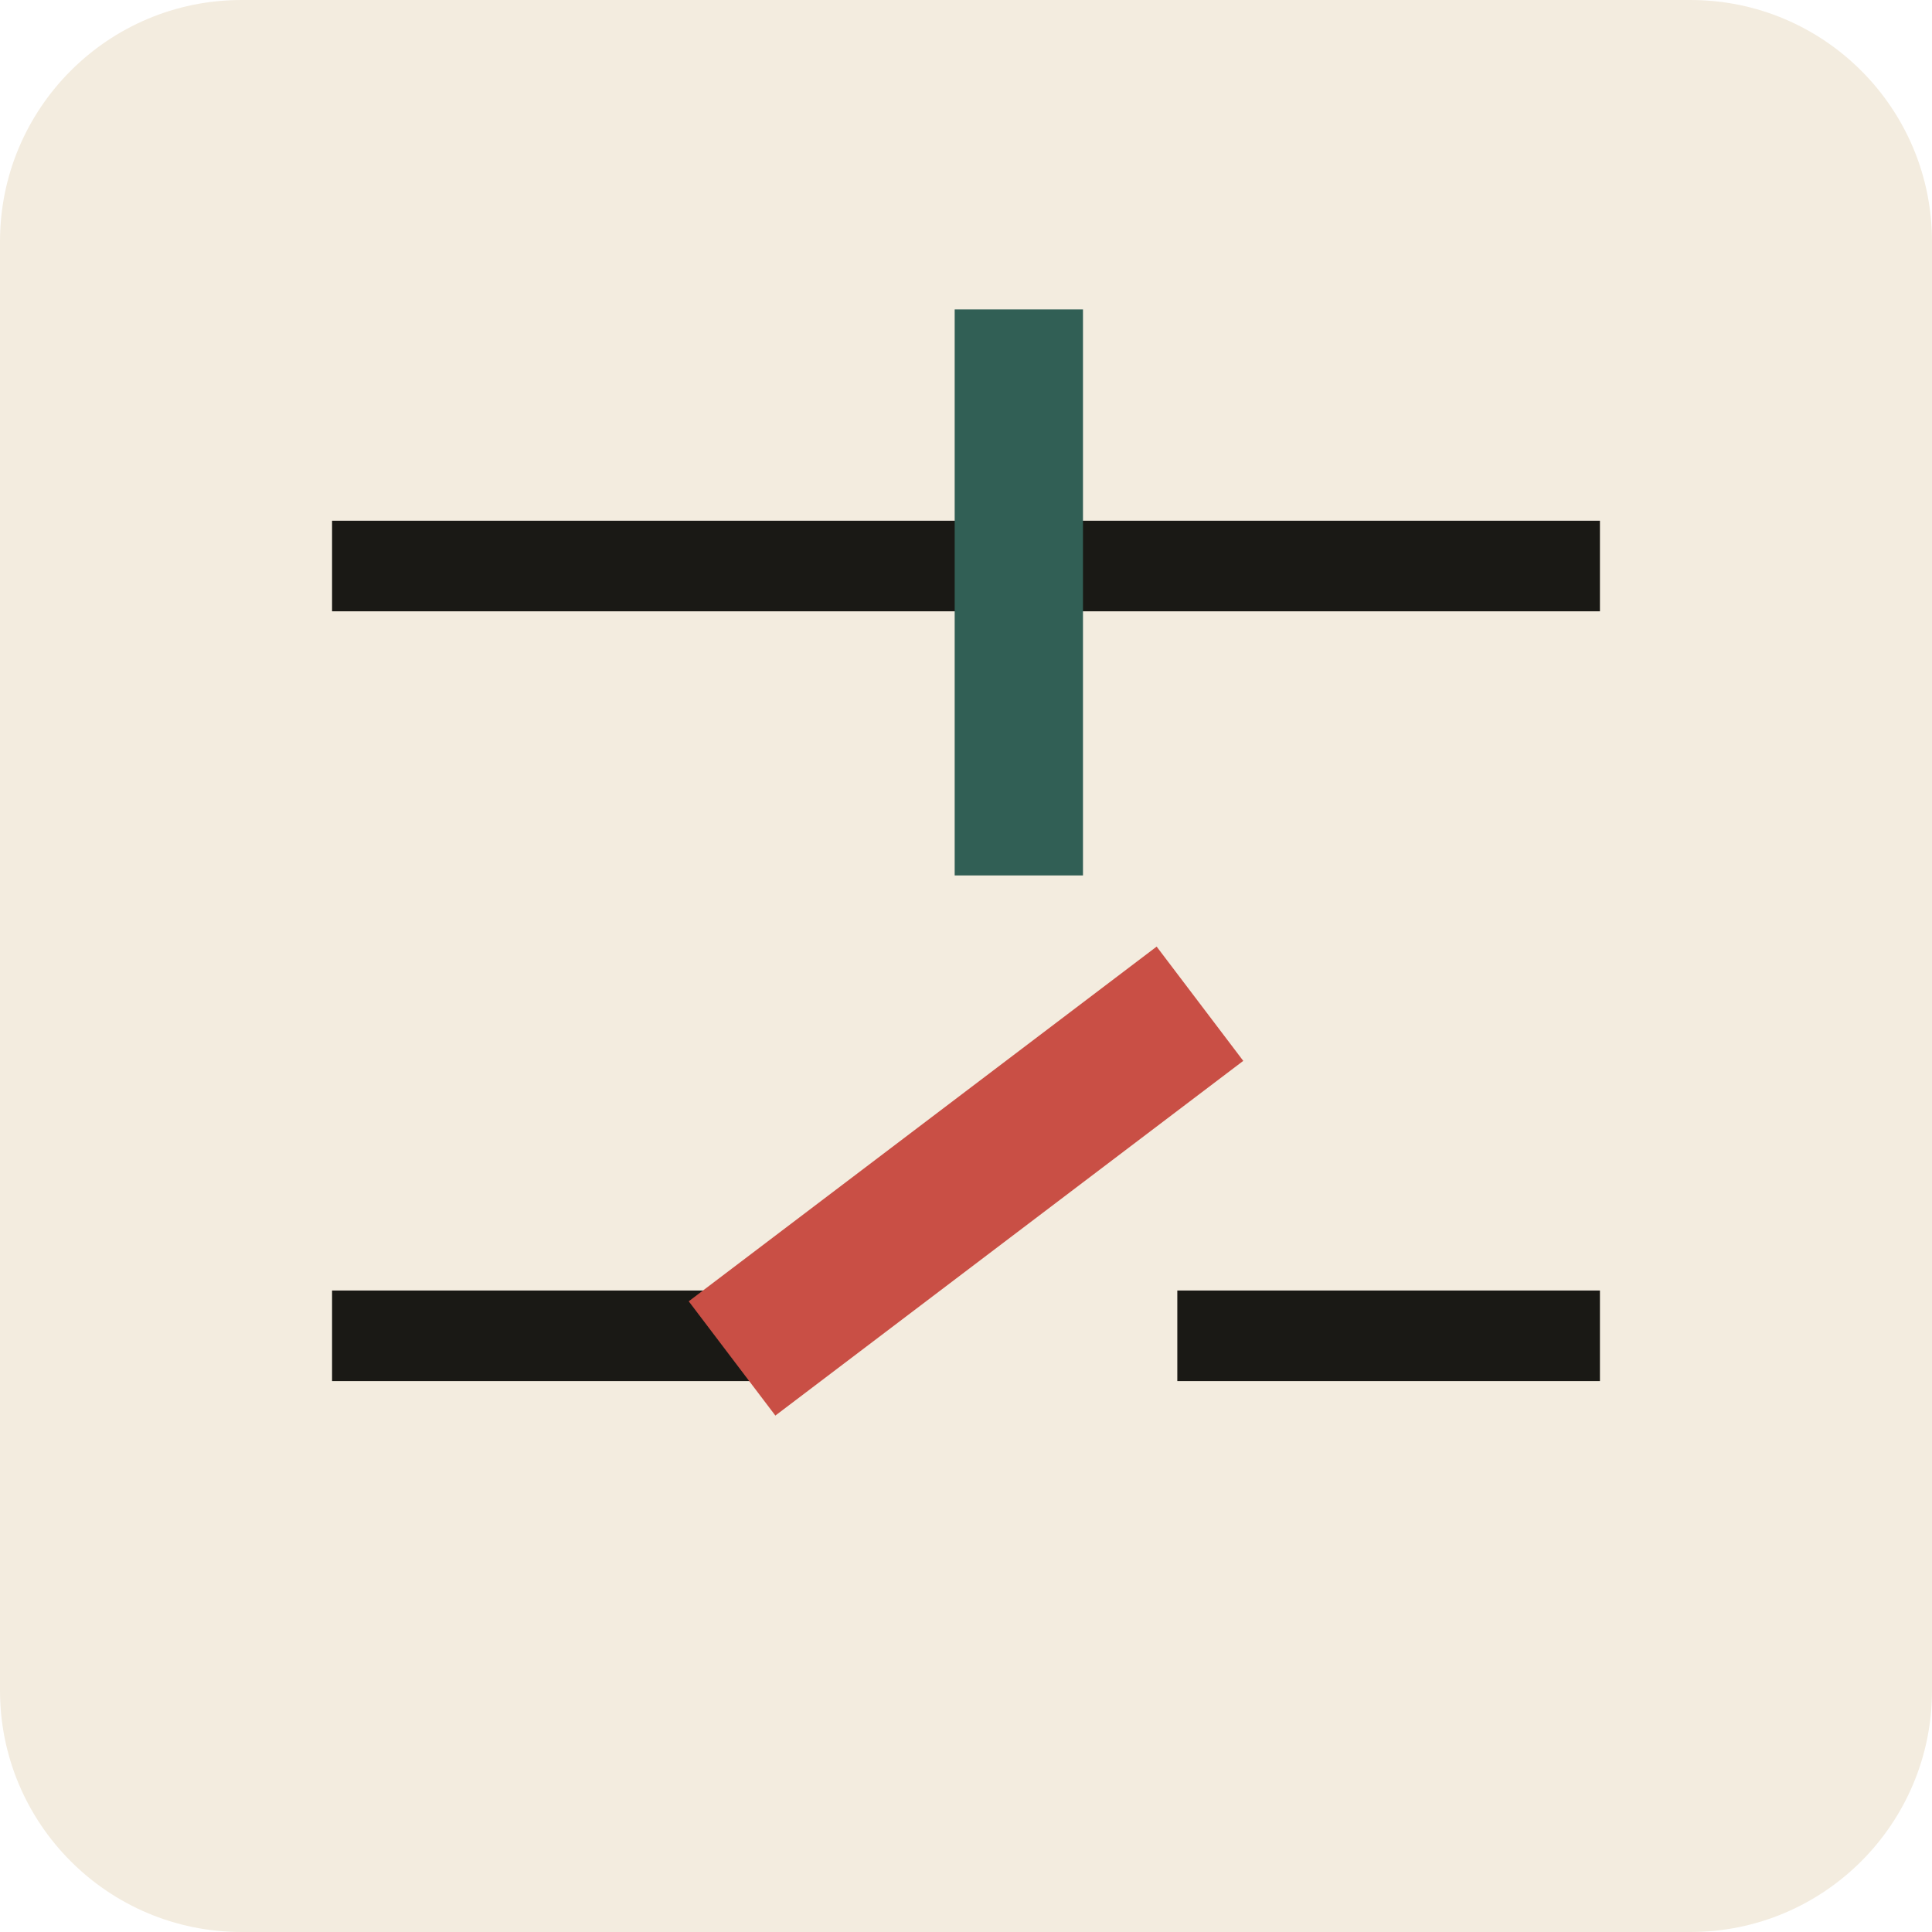
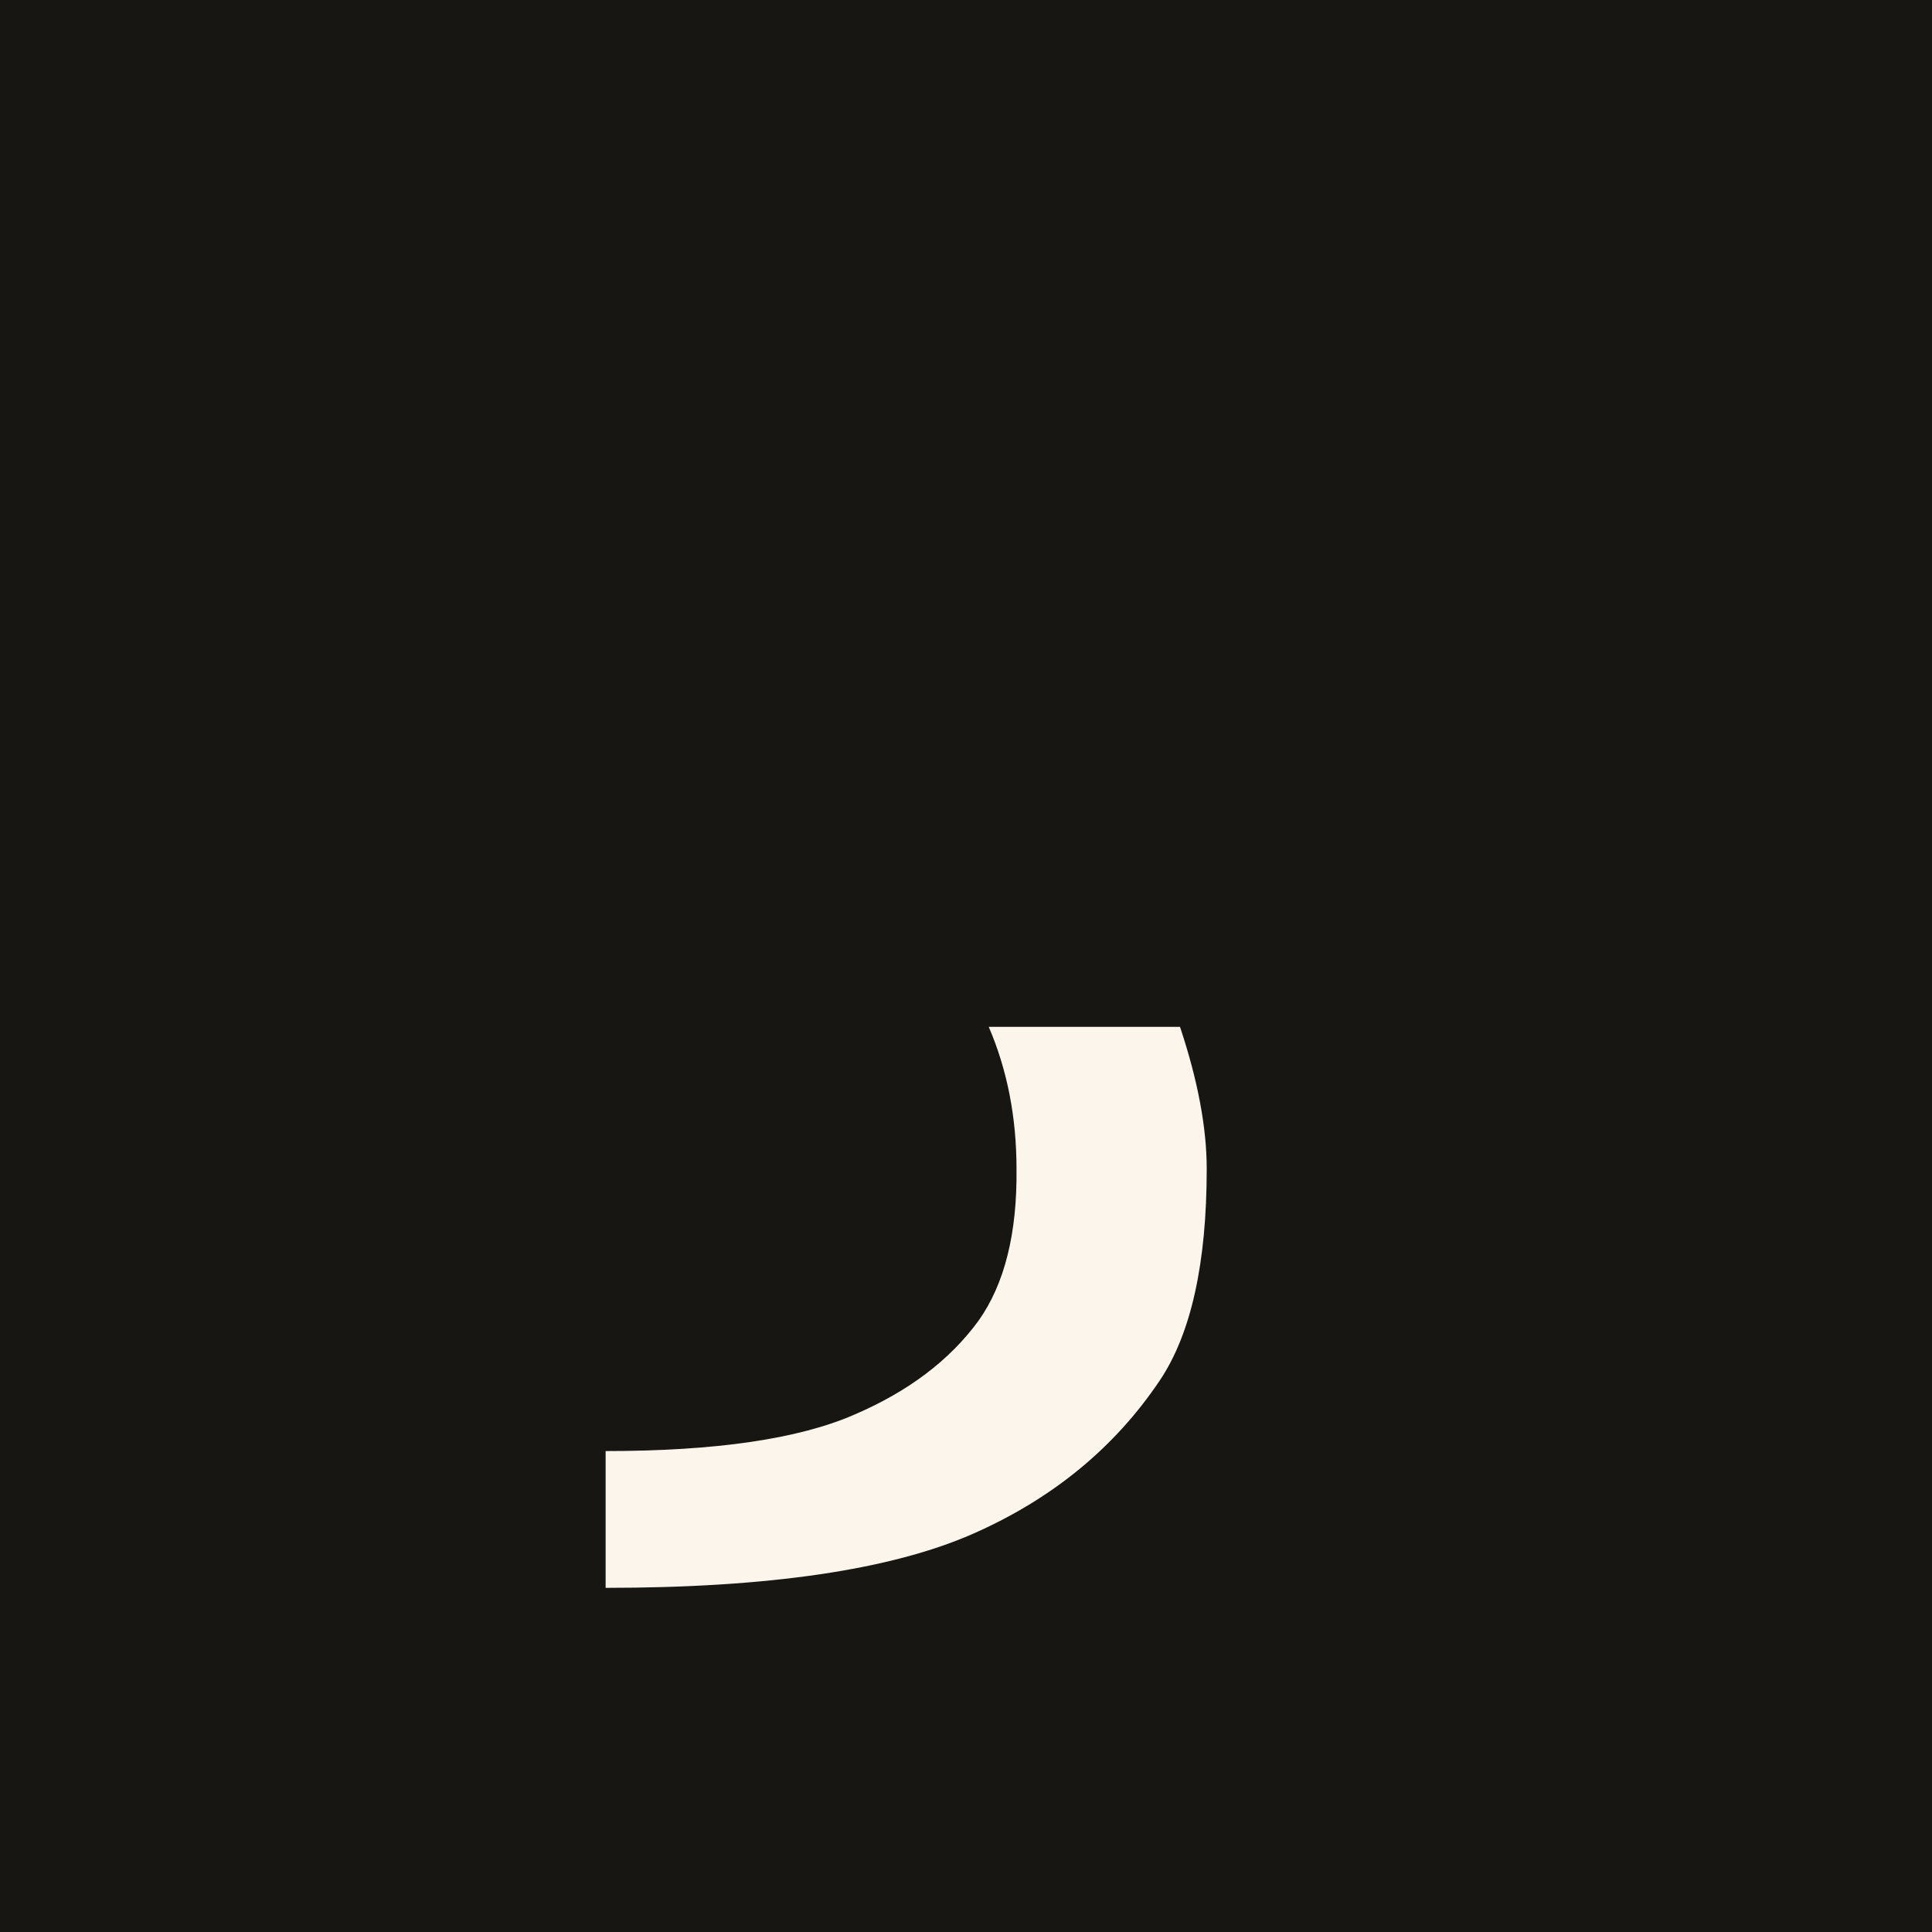
<svg xmlns="http://www.w3.org/2000/svg" viewBox="0 0 512 512">
-   <rect width="512" height="512" rx="64" fill="#F3ECDF" />
-   <path d="M88 150h336M88 354h112M312 354h112" fill="none" stroke="#1A1915" stroke-width="24" />
-   <path d="m194 360 124-94" fill="none" stroke="#C94F45" stroke-width="38" />
-   <path d="M270 82v150" fill="none" stroke="#315F55" stroke-width="34" />
+   <rect width="512" height="512" fill="#171612" />
+   <text x="256" y="350" fill="#FBF5EB" font-family="Arial, sans-serif" font-size="290" font-weight="700" text-anchor="middle">ر</text>
</svg>
